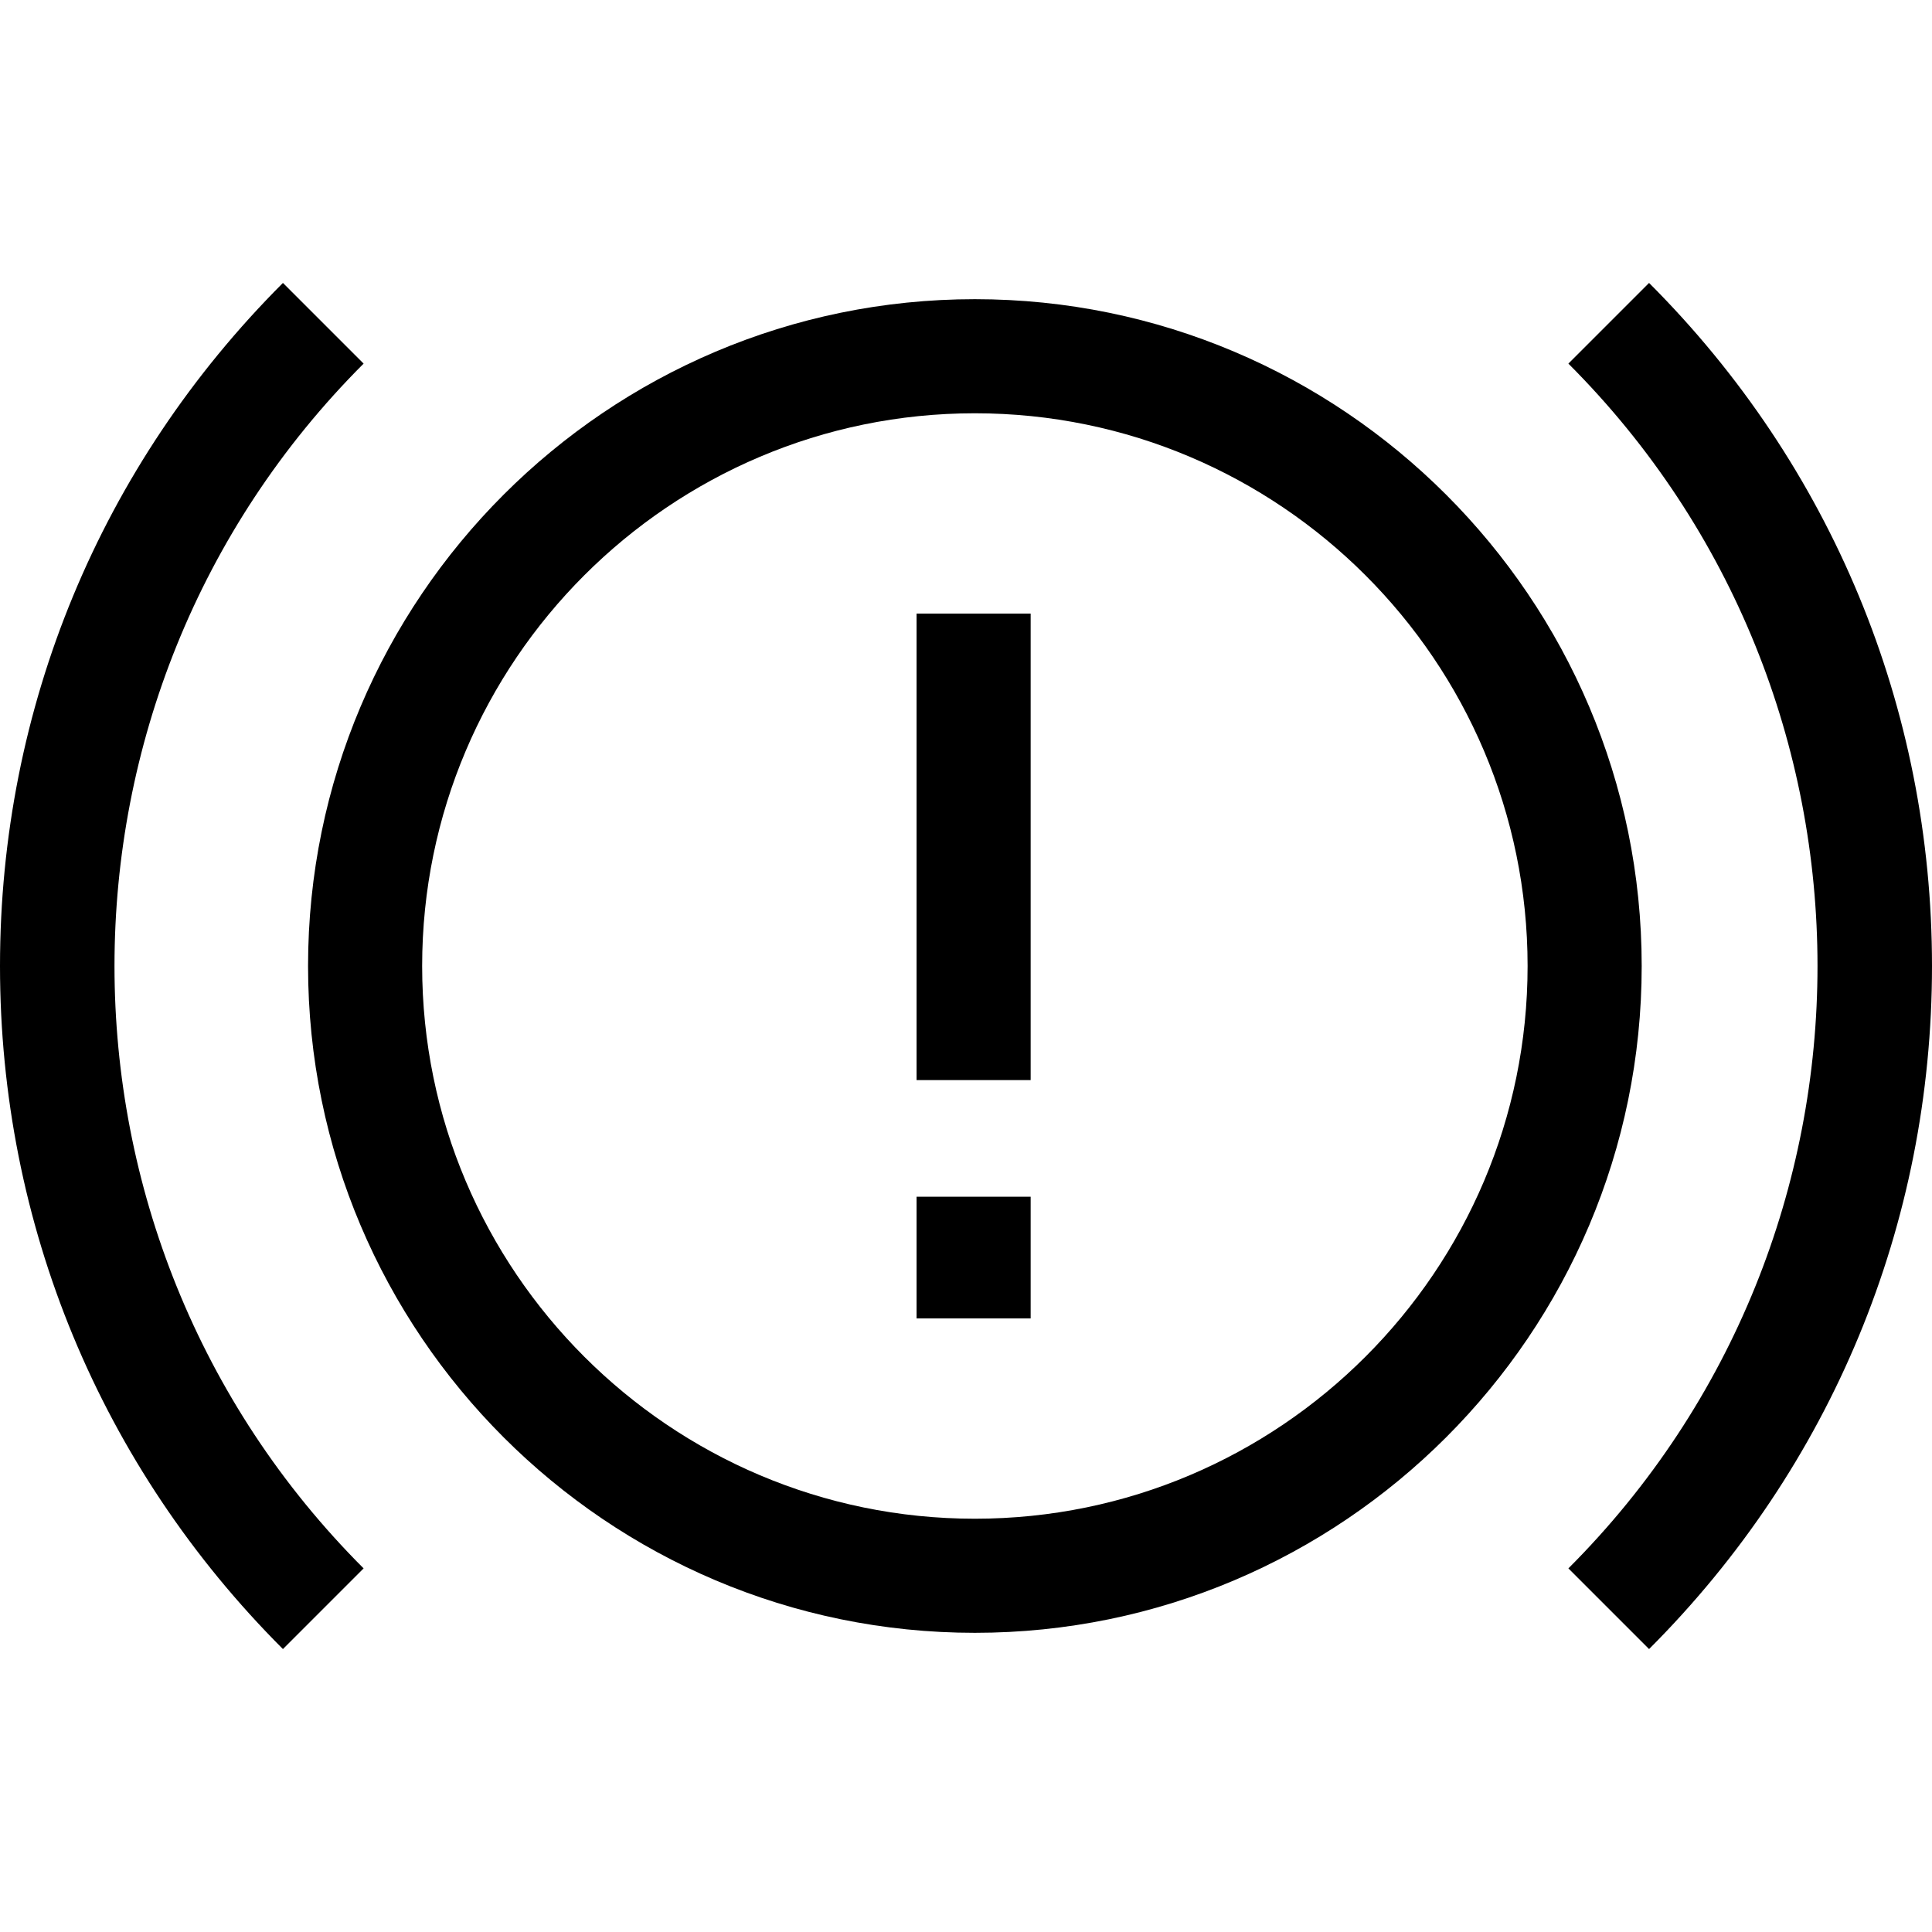
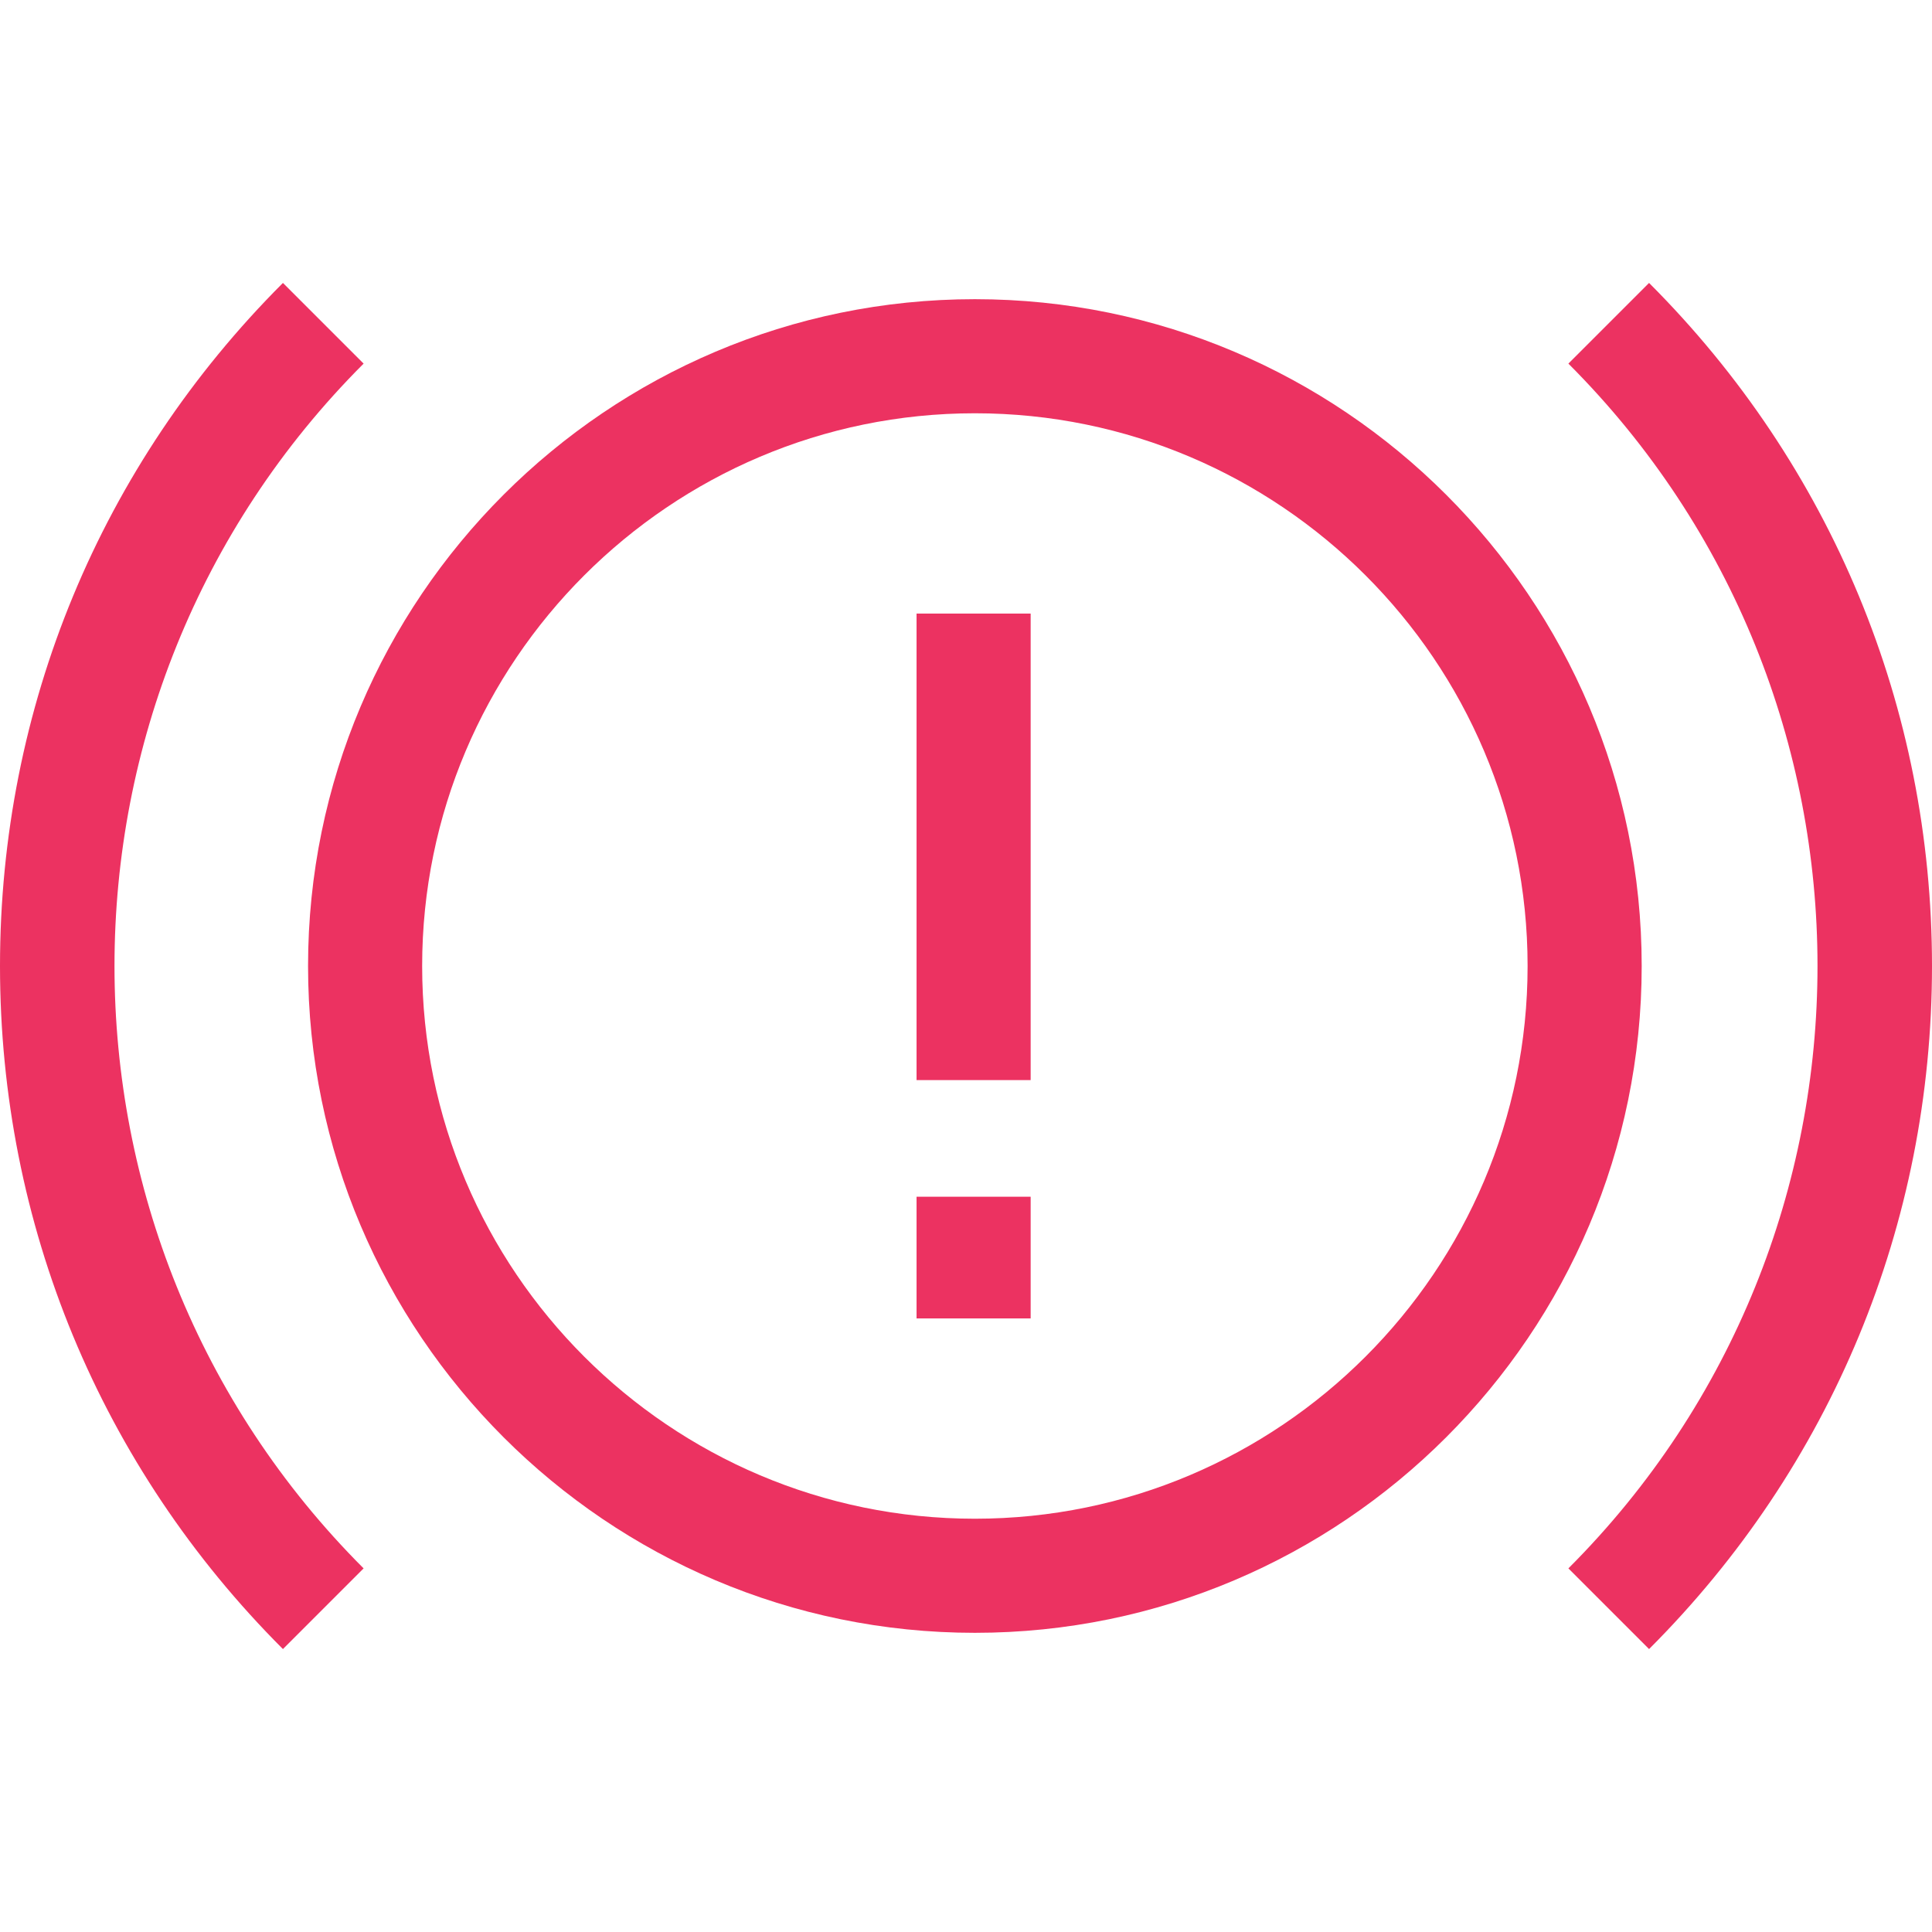
- <svg xmlns="http://www.w3.org/2000/svg" id="Capa_1" enable-background="new 0 0 508 508" height="512" viewBox="0 0 508 508" width="512">
+ <svg xmlns="http://www.w3.org/2000/svg" id="Capa_1" enable-background="new 0 0 508 508" height="512" viewBox="0 0 508 508" width="512" fill="#ec3261">
  <g id="XMLID_175_">
    <g id="XMLID_434_">
      <path id="XMLID_759_" d="m256.333 429.333c-96.679 0-175.333-78.654-175.333-175.333s78.654-175.333 175.333-175.333 175.334 78.654 175.334 175.333-78.654 175.333-175.334 175.333zm0-320.666c-80.137 0-145.333 65.196-145.333 145.333s65.196 145.333 145.333 145.333 145.333-65.196 145.333-145.333-65.196-145.333-145.333-145.333z" />
    </g>
    <g id="XMLID_177_">
      <path id="XMLID_758_" d="m74.395 433.605c-47.975-47.974-74.395-111.759-74.395-179.605s26.42-131.631 74.395-179.605l21.213 21.213c-87.337 87.338-87.337 229.446 0 316.784z" />
    </g>
    <g id="XMLID_176_">
      <path id="XMLID_757_" d="m433.605 433.605-21.213-21.213c87.337-87.338 87.337-229.446 0-316.784l21.213-21.213c47.975 47.974 74.395 111.759 74.395 179.605s-26.42 131.631-74.395 179.605z" />
    </g>
    <g id="XMLID_178_">
      <path id="XMLID_756_" d="m241 161.333h30v122.667h-30z" />
    </g>
    <g id="XMLID_179_">
      <path id="XMLID_755_" d="m241 314.667h30v32h-30z" />
    </g>
  </g>
</svg>
